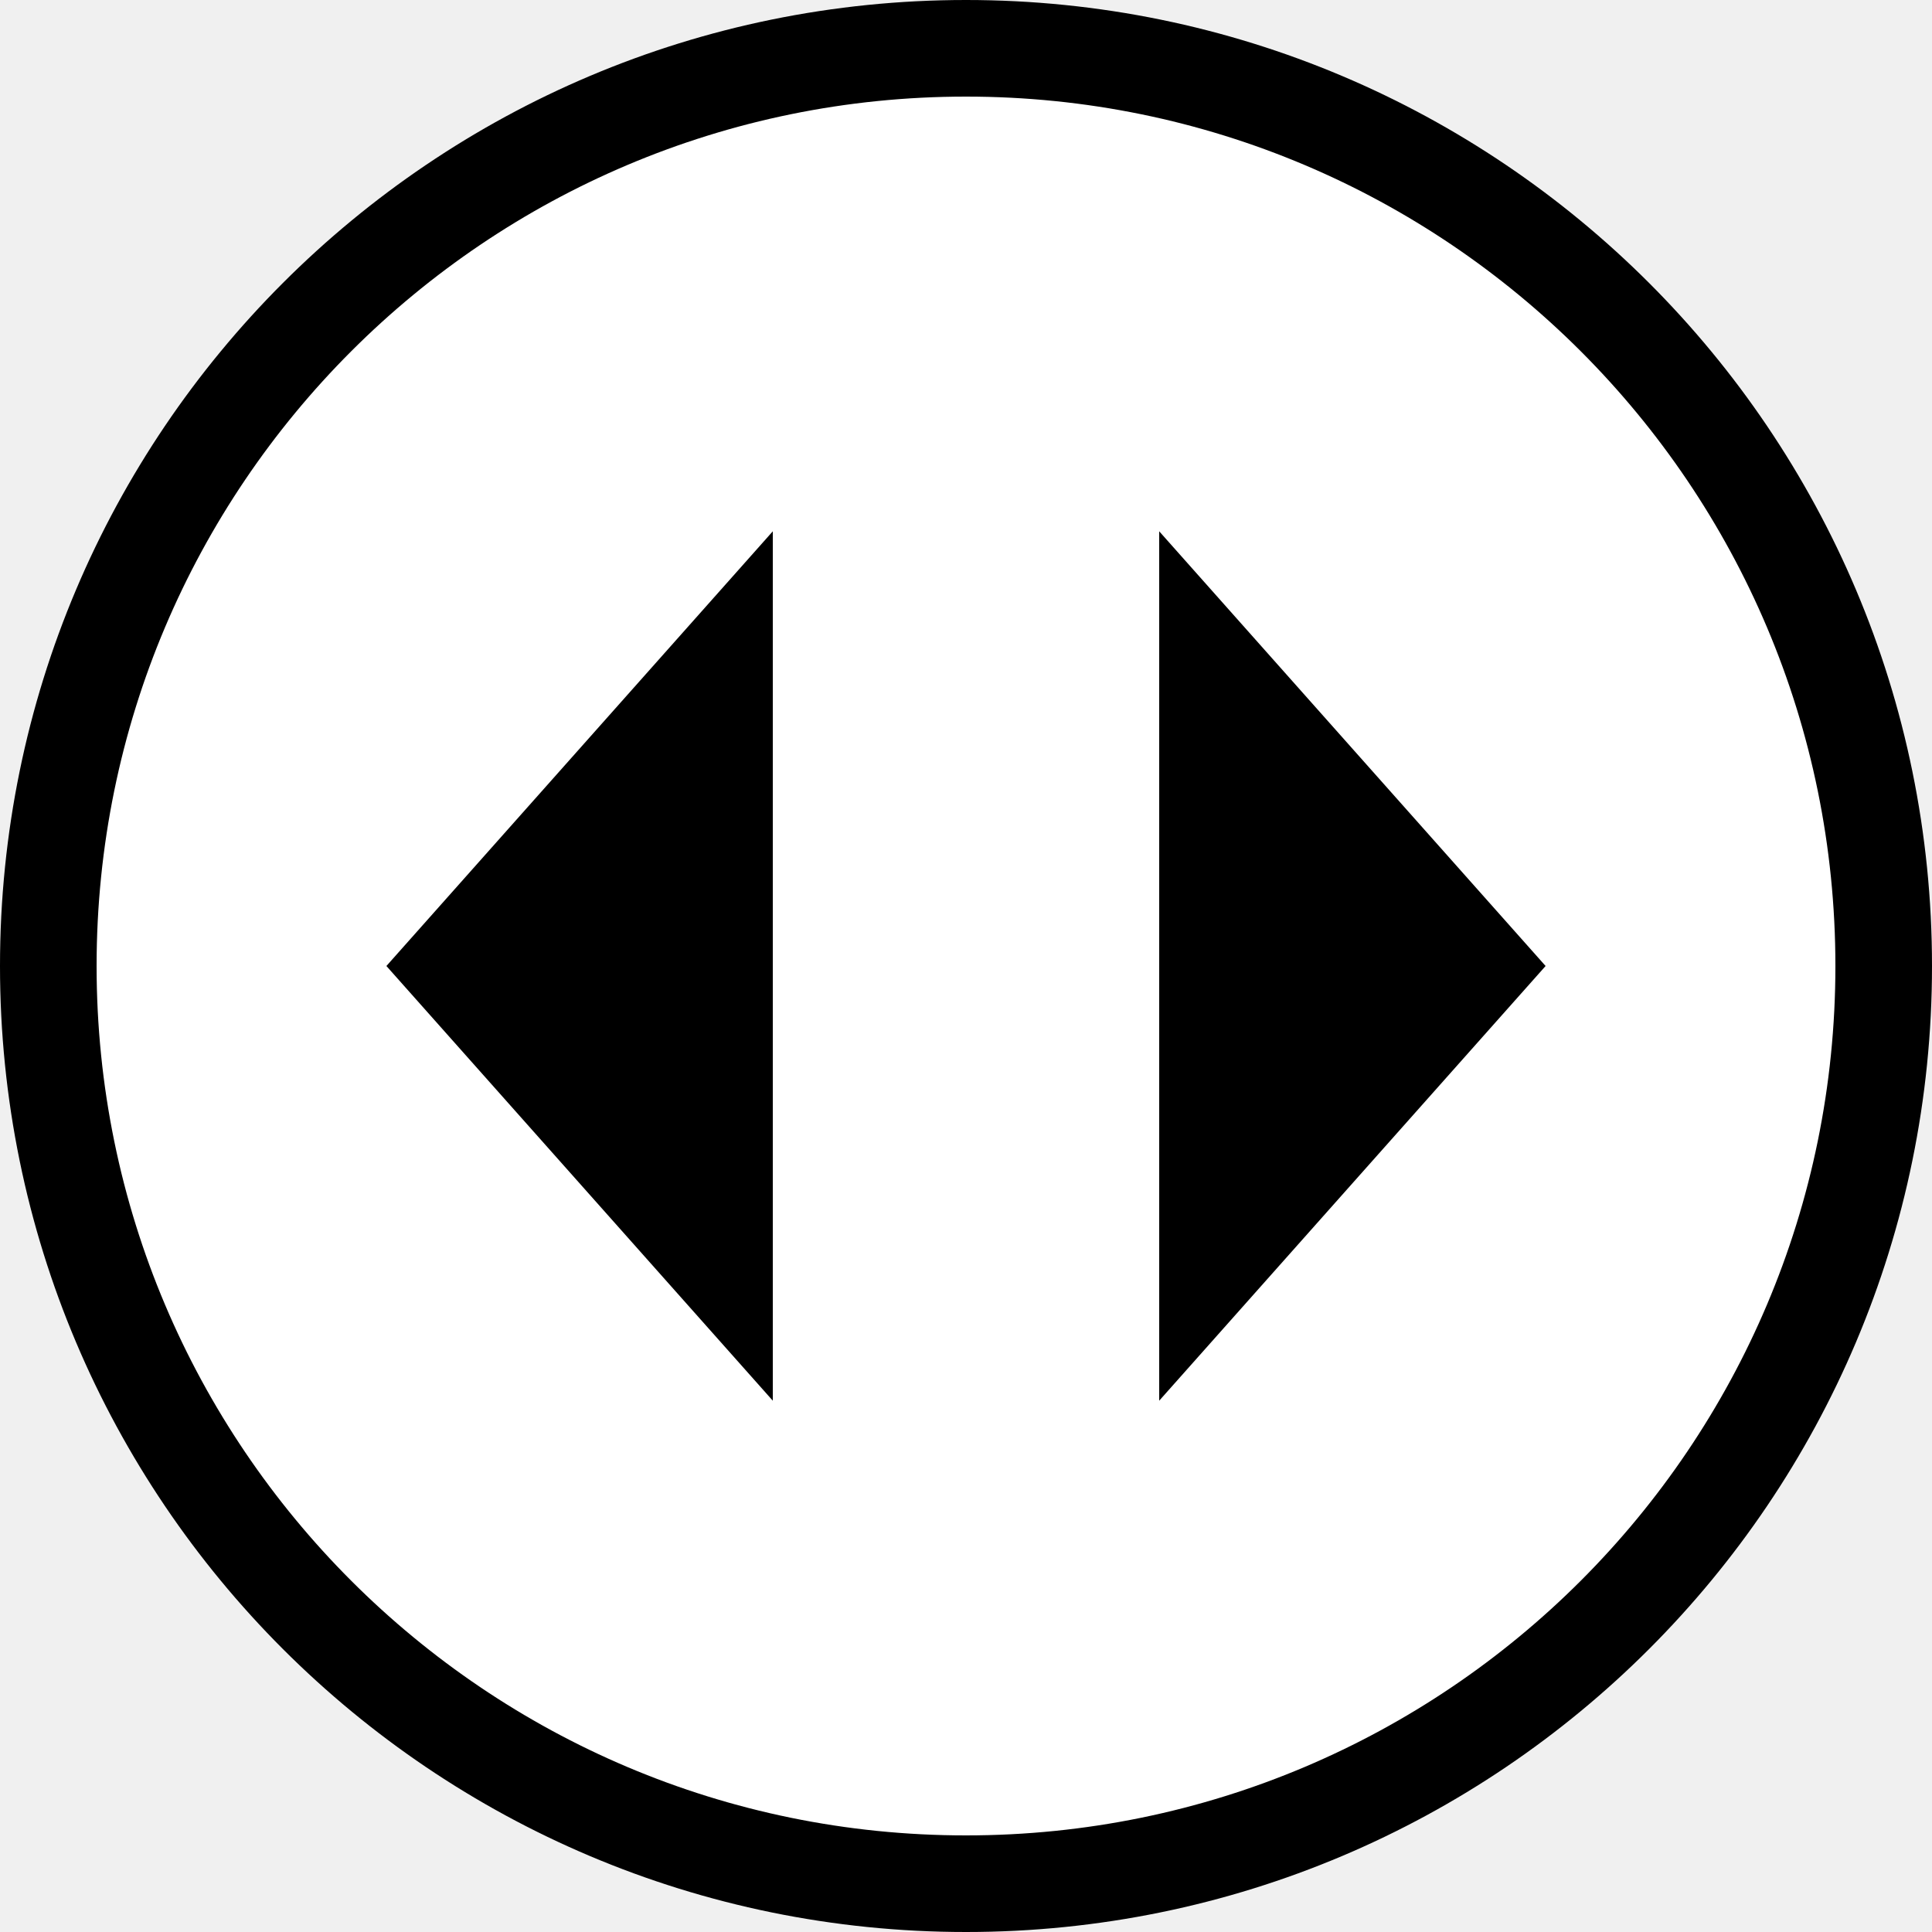
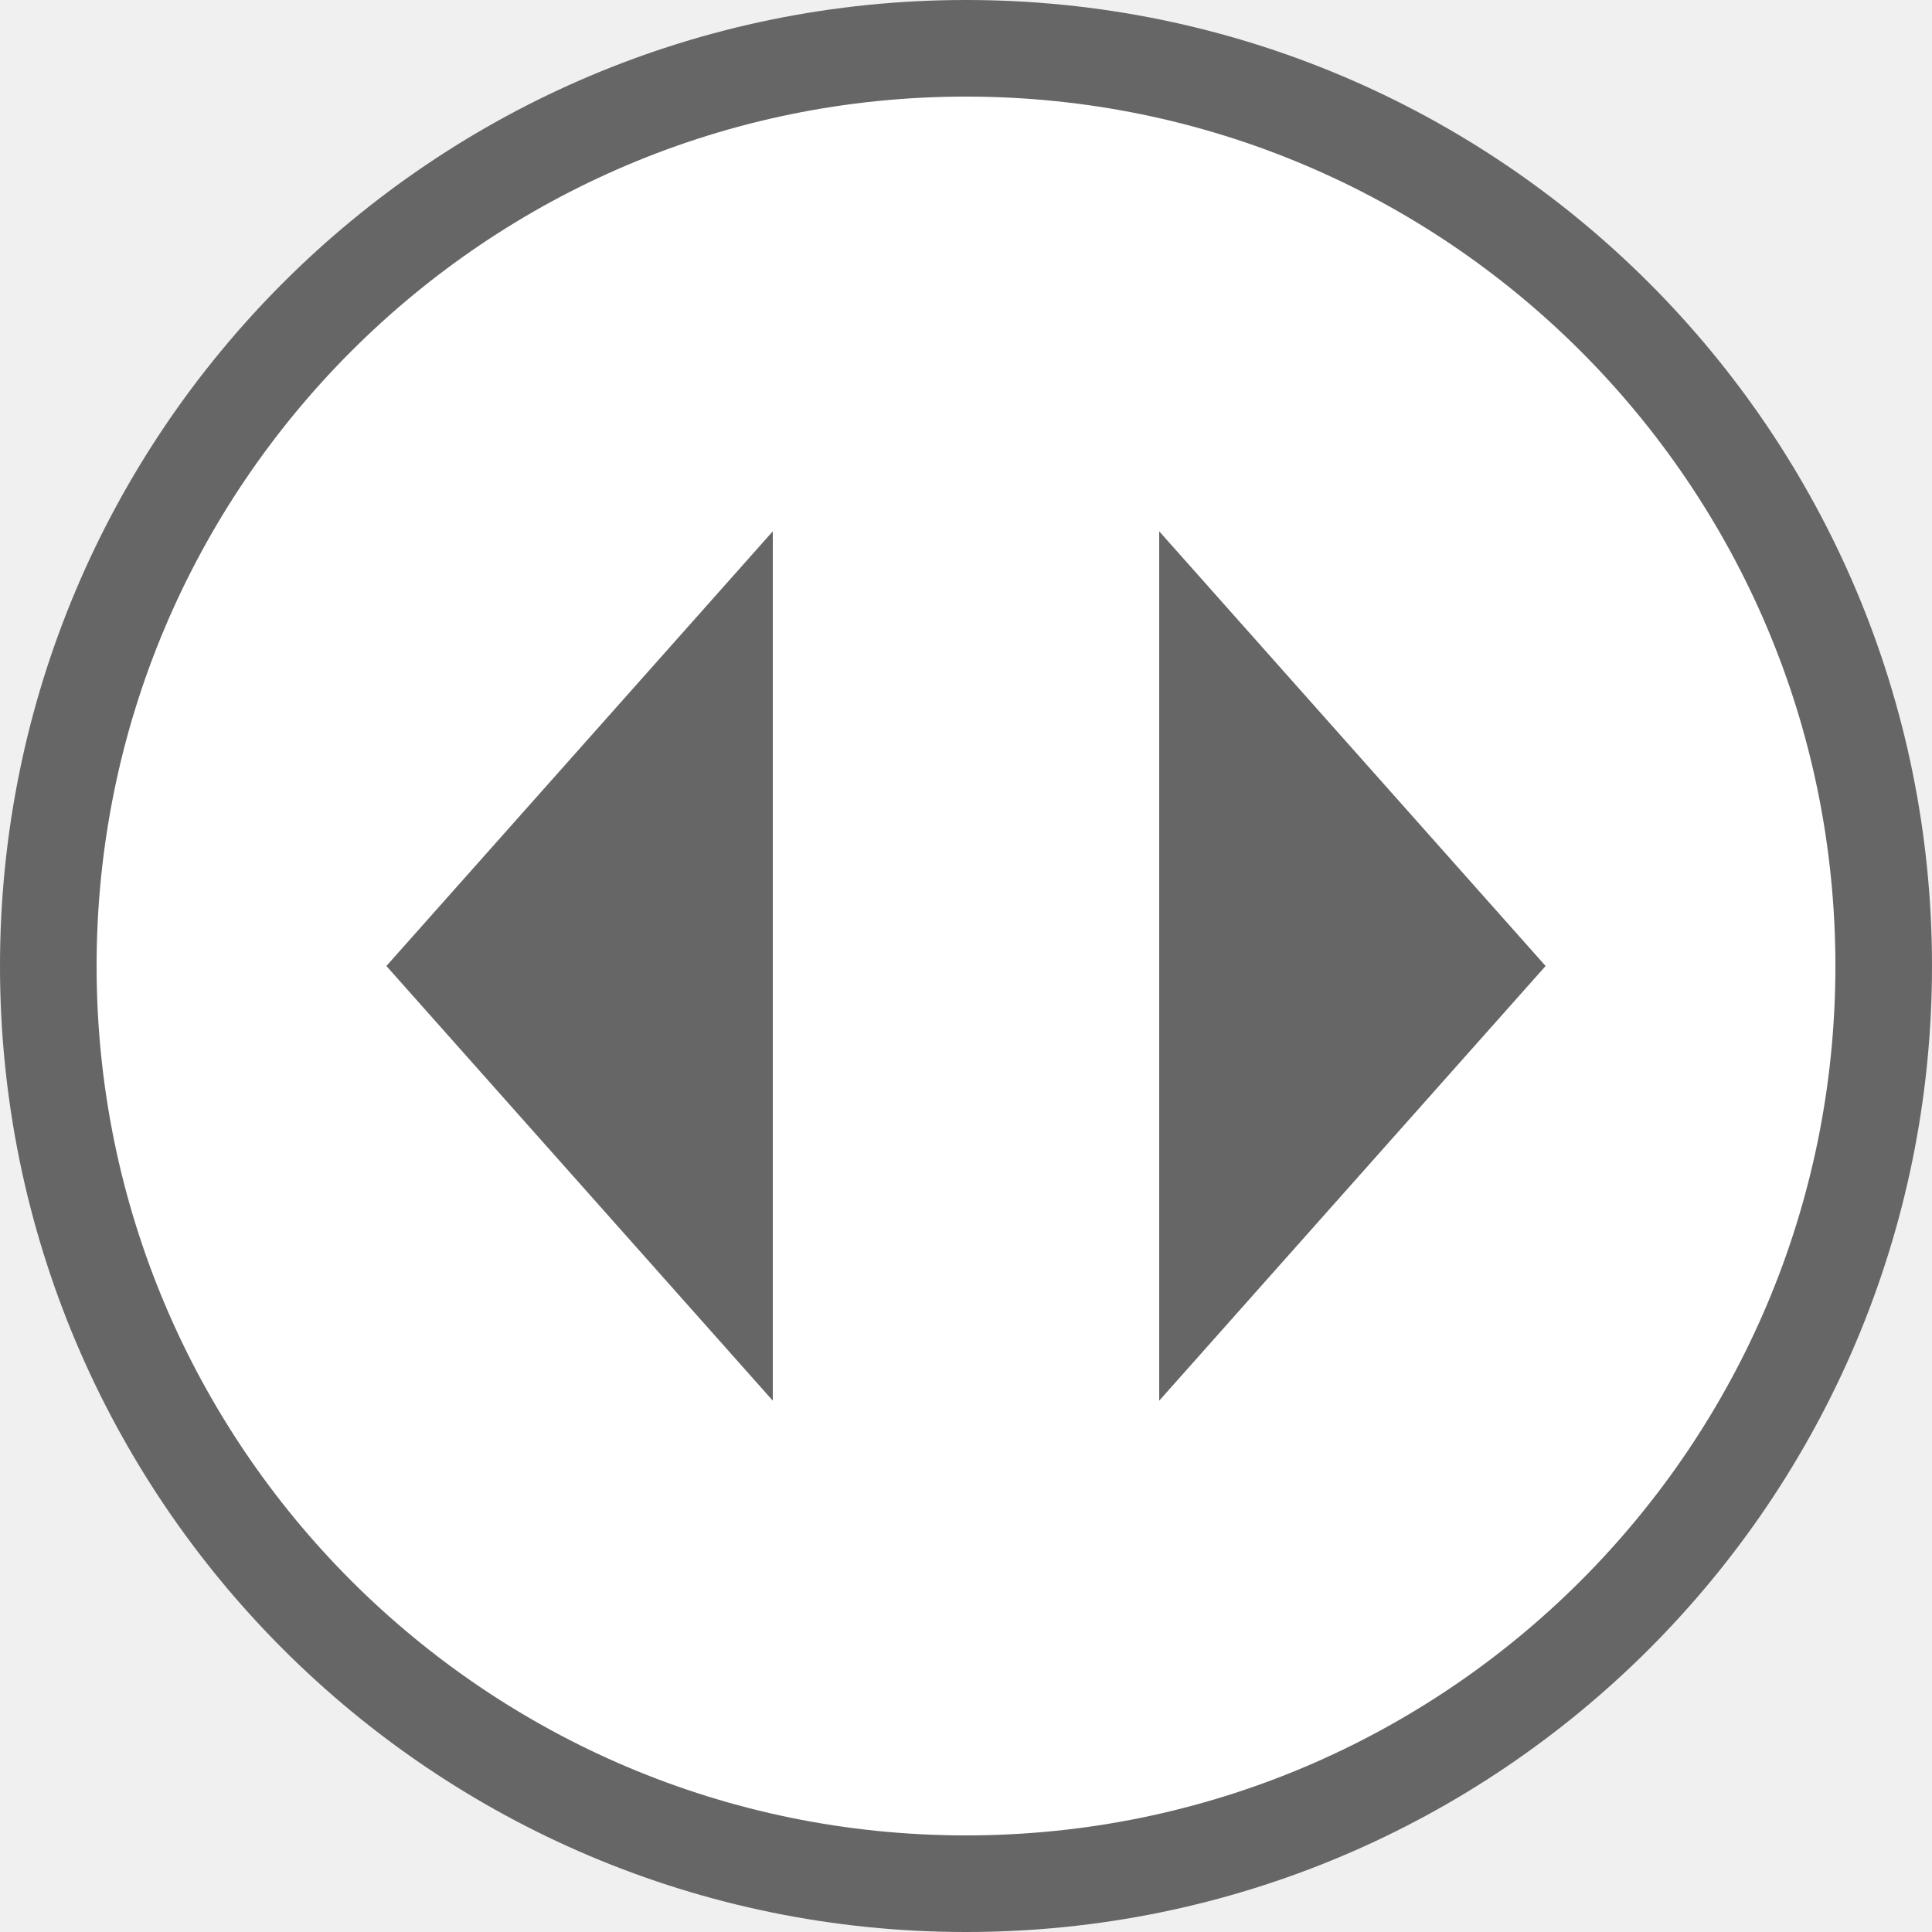
<svg xmlns="http://www.w3.org/2000/svg" viewBox="0 0 40 40" fill="none">
  <rect x="1" y="1" width="38" height="38" rx="19" fill="#fff" />
-   <rect x="1" y="1" width="38" height="38" rx="19" stroke="currentColor" stroke-width="2" />
-   <path d="m16 11-8 9 8 9v-18Zm16 9-8-9v18l8-9Z" fill="currentColor" />
+   <rect x="1" y="1" width="38" height="38" rx="19" stroke="#666" stroke-width="2" />
+   <path d="m16 11-8 9 8 9v-18Zm16 9-8-9v18l8-9Z" fill="#666" />
</svg>
